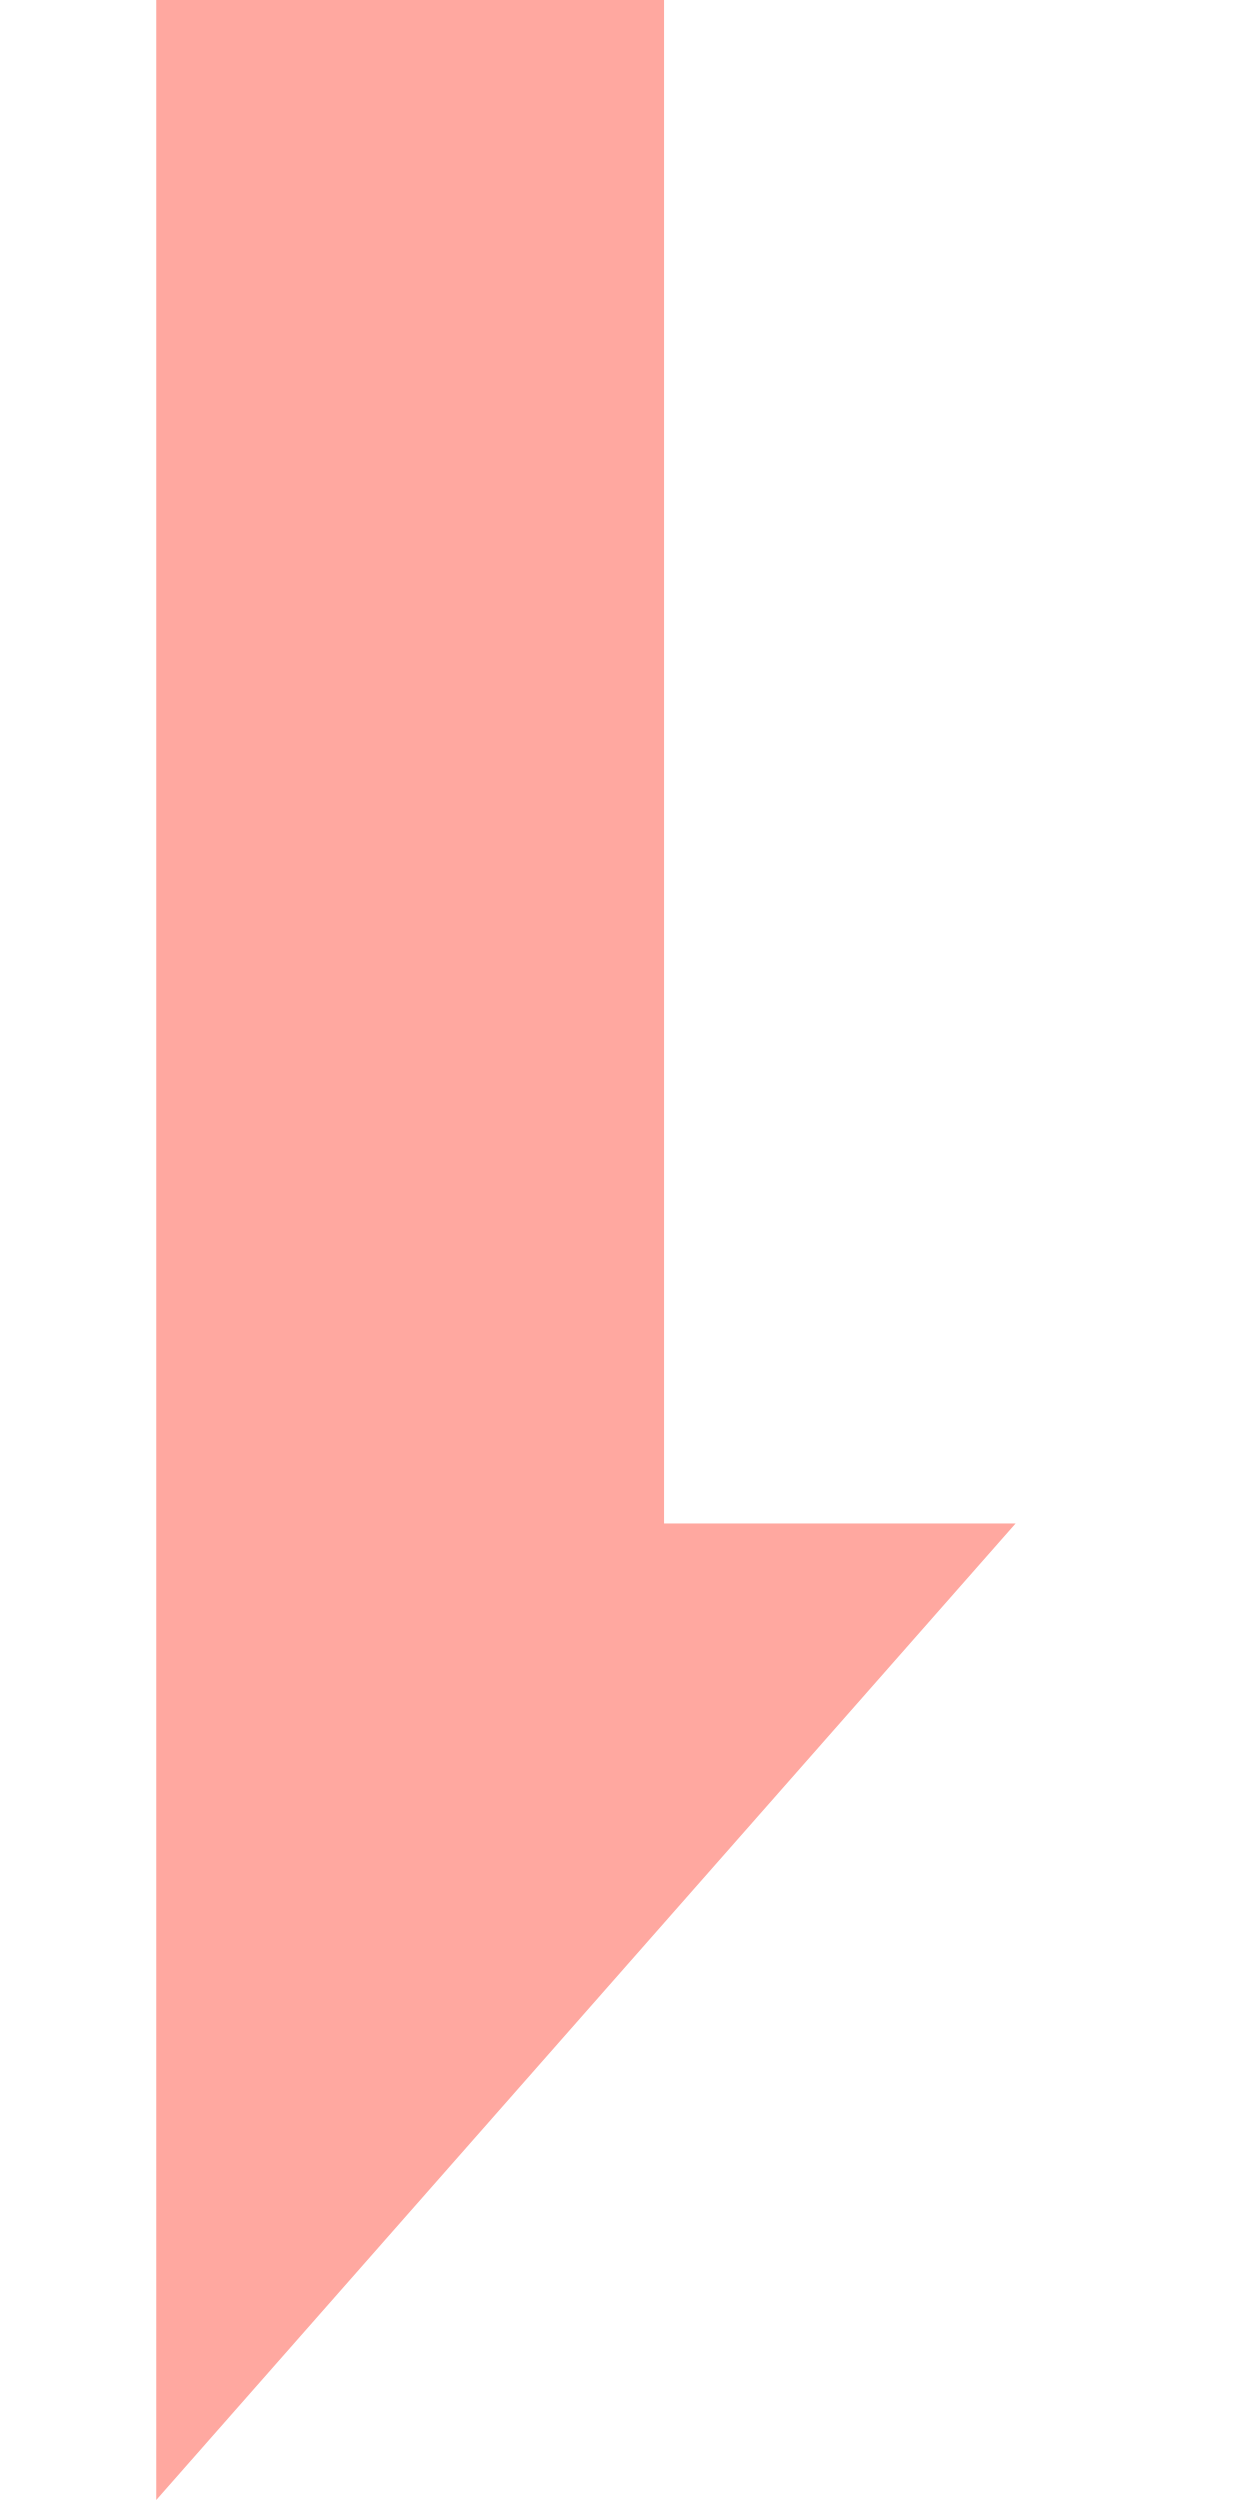
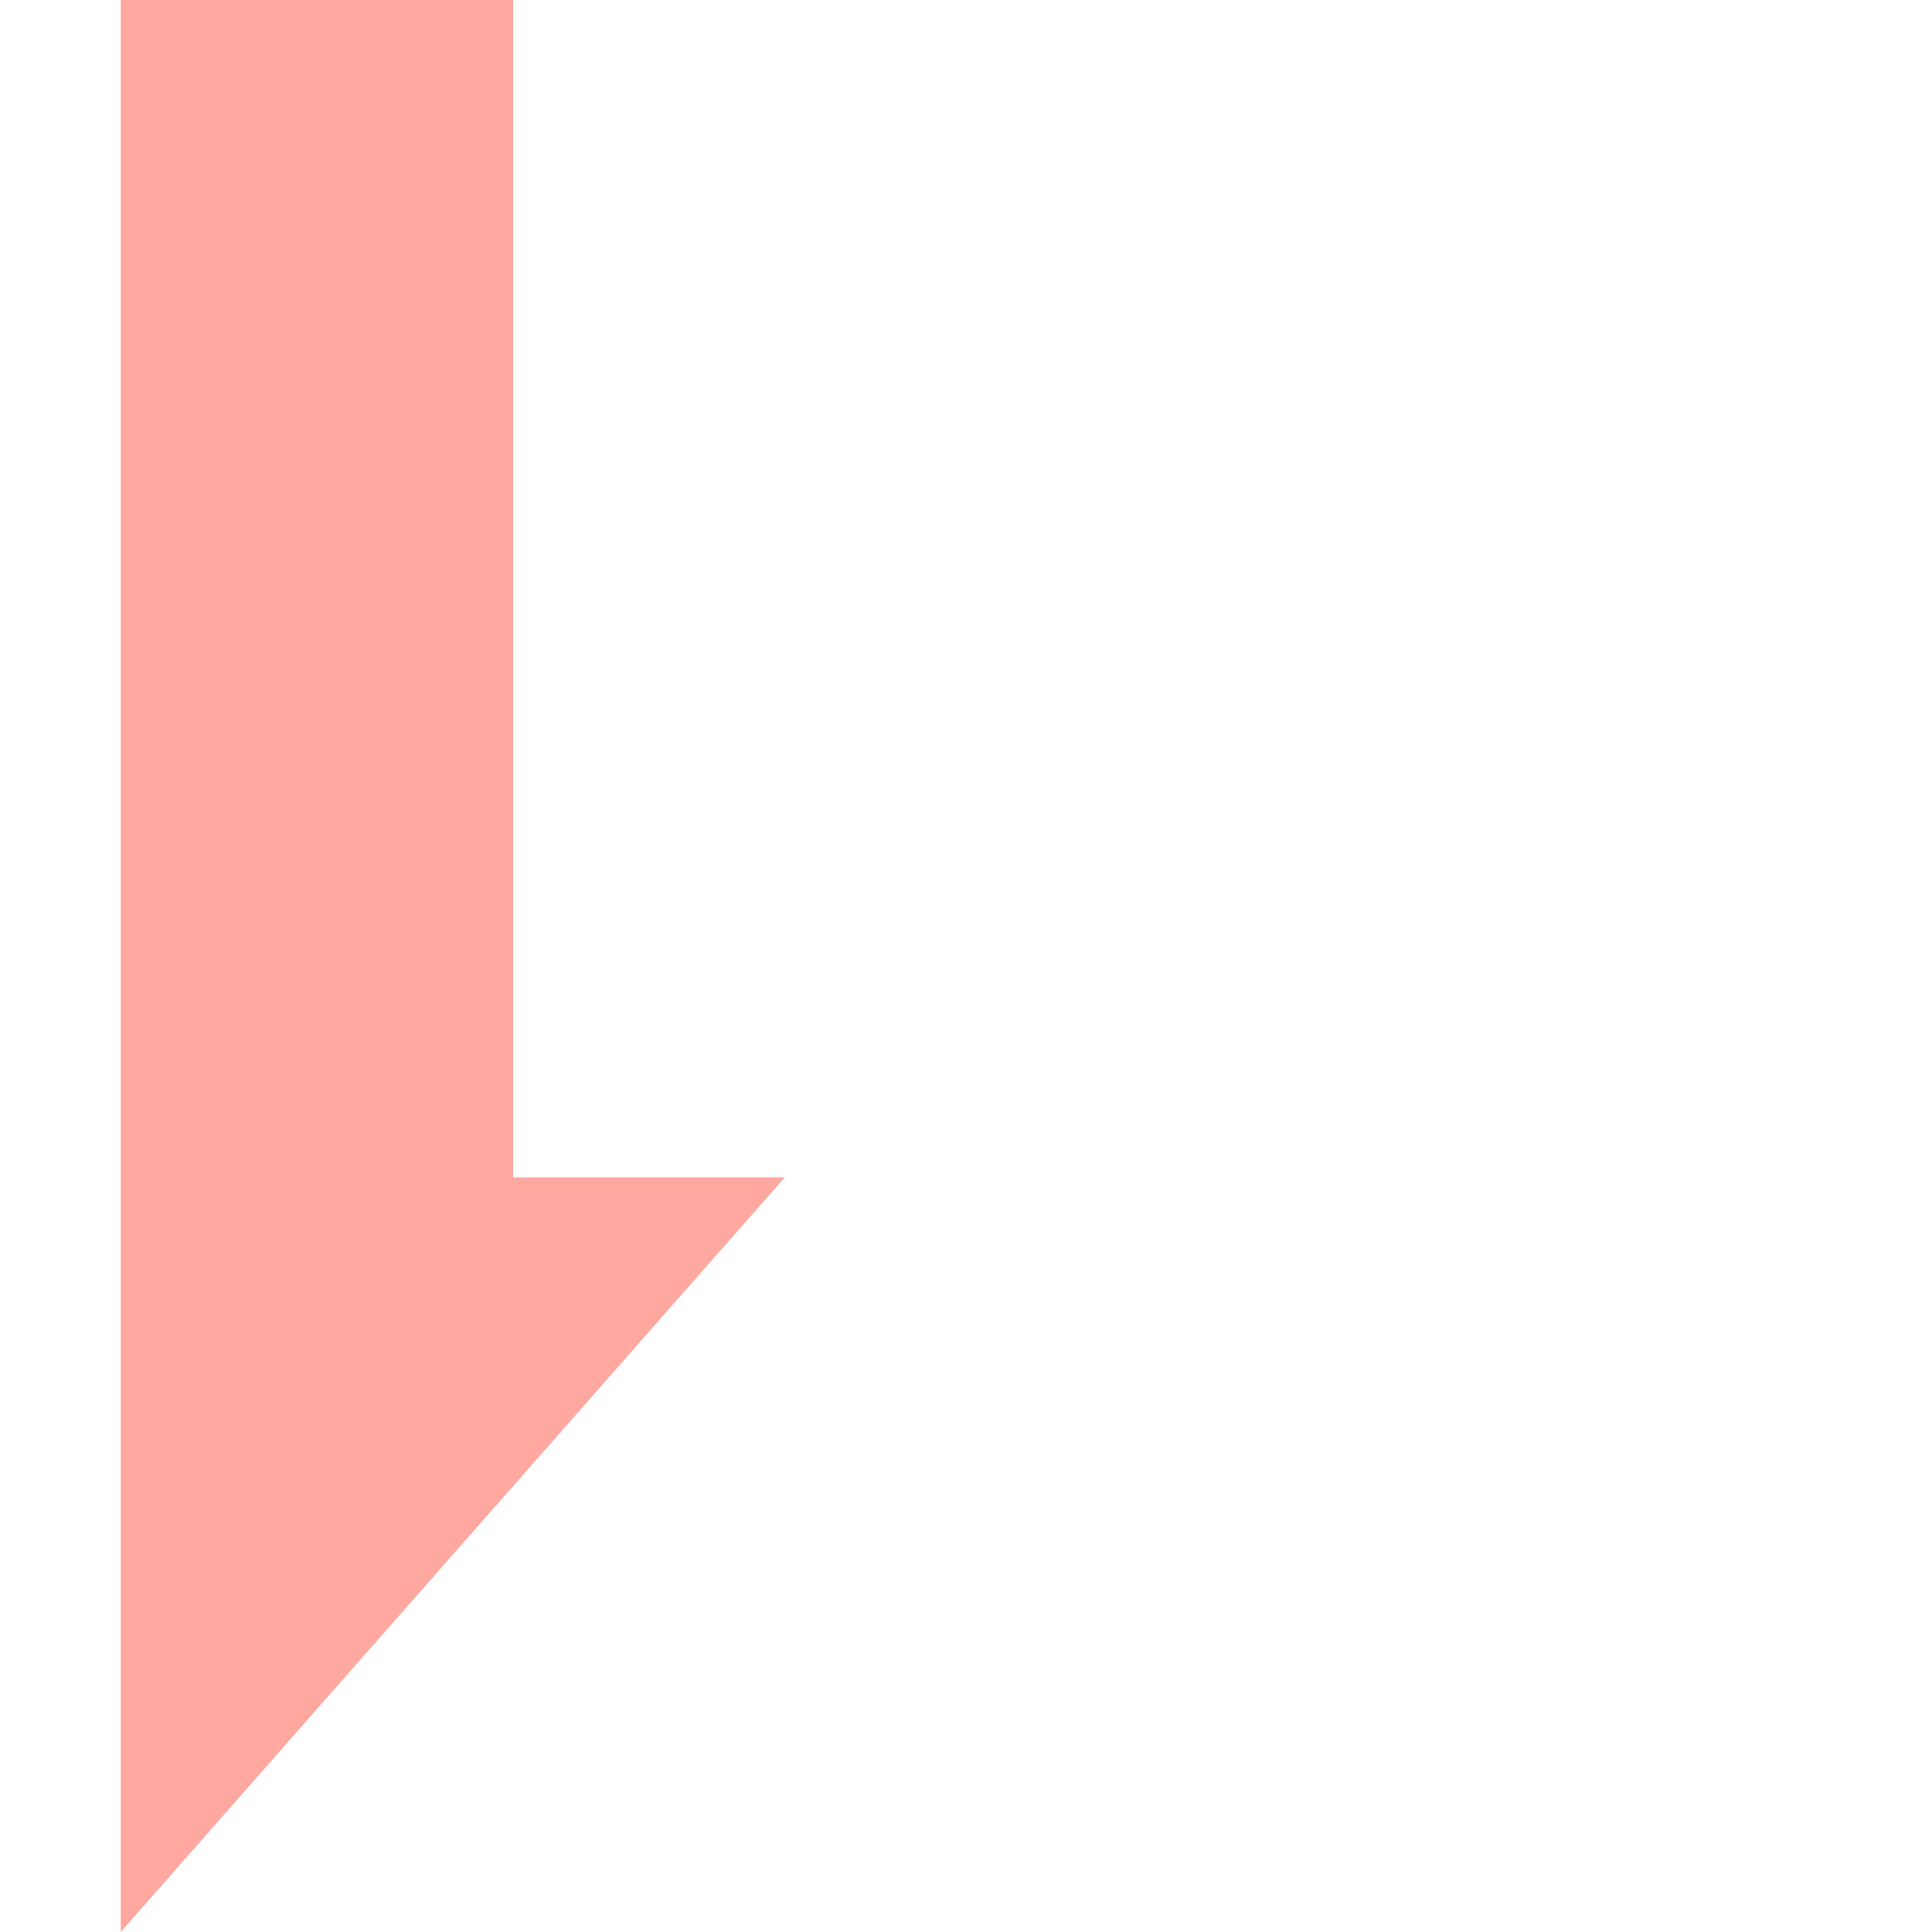
- <svg xmlns="http://www.w3.org/2000/svg" width="64" height="128">
+ <svg xmlns="http://www.w3.org/2000/svg" viewBox="0 0 128 128">
  <style type="text/css">
  
  polygon { stroke: none; }
  #inactive { fill: #ffa8a0; }
  
 </style>
  <polygon id="inactive" points="8,128 8,0 34,0 34,78 52,78" />
</svg>
